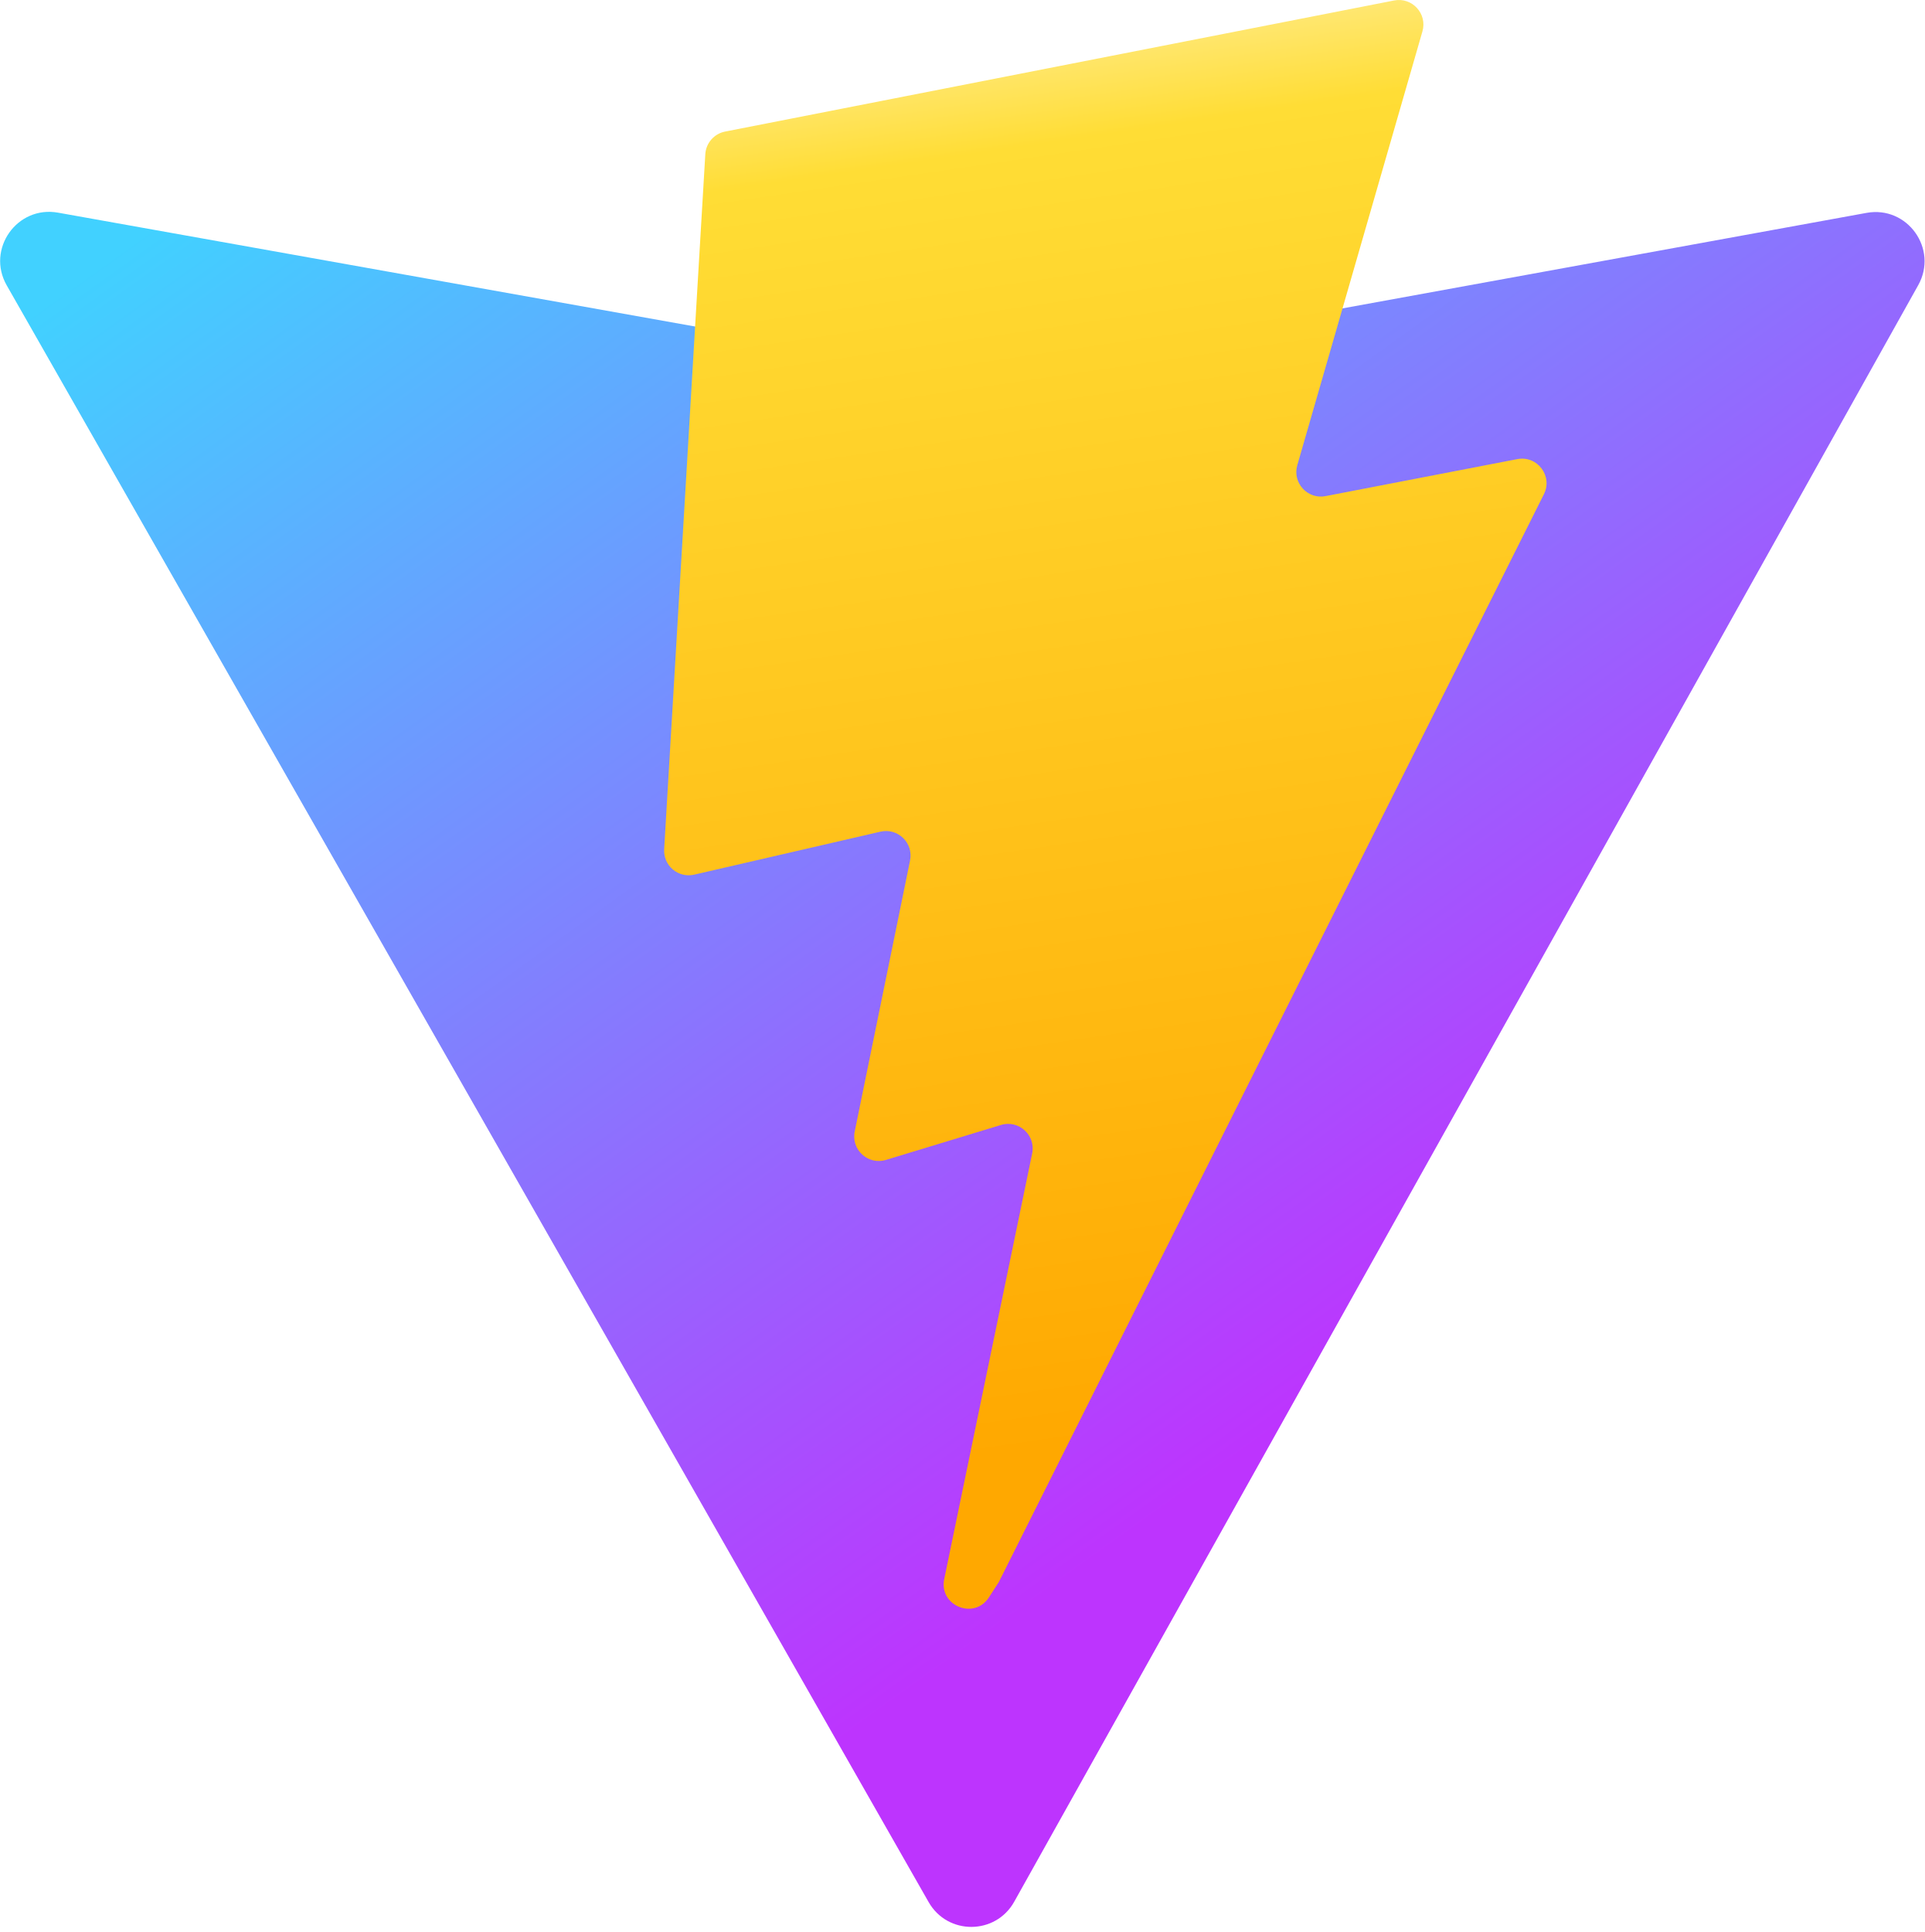
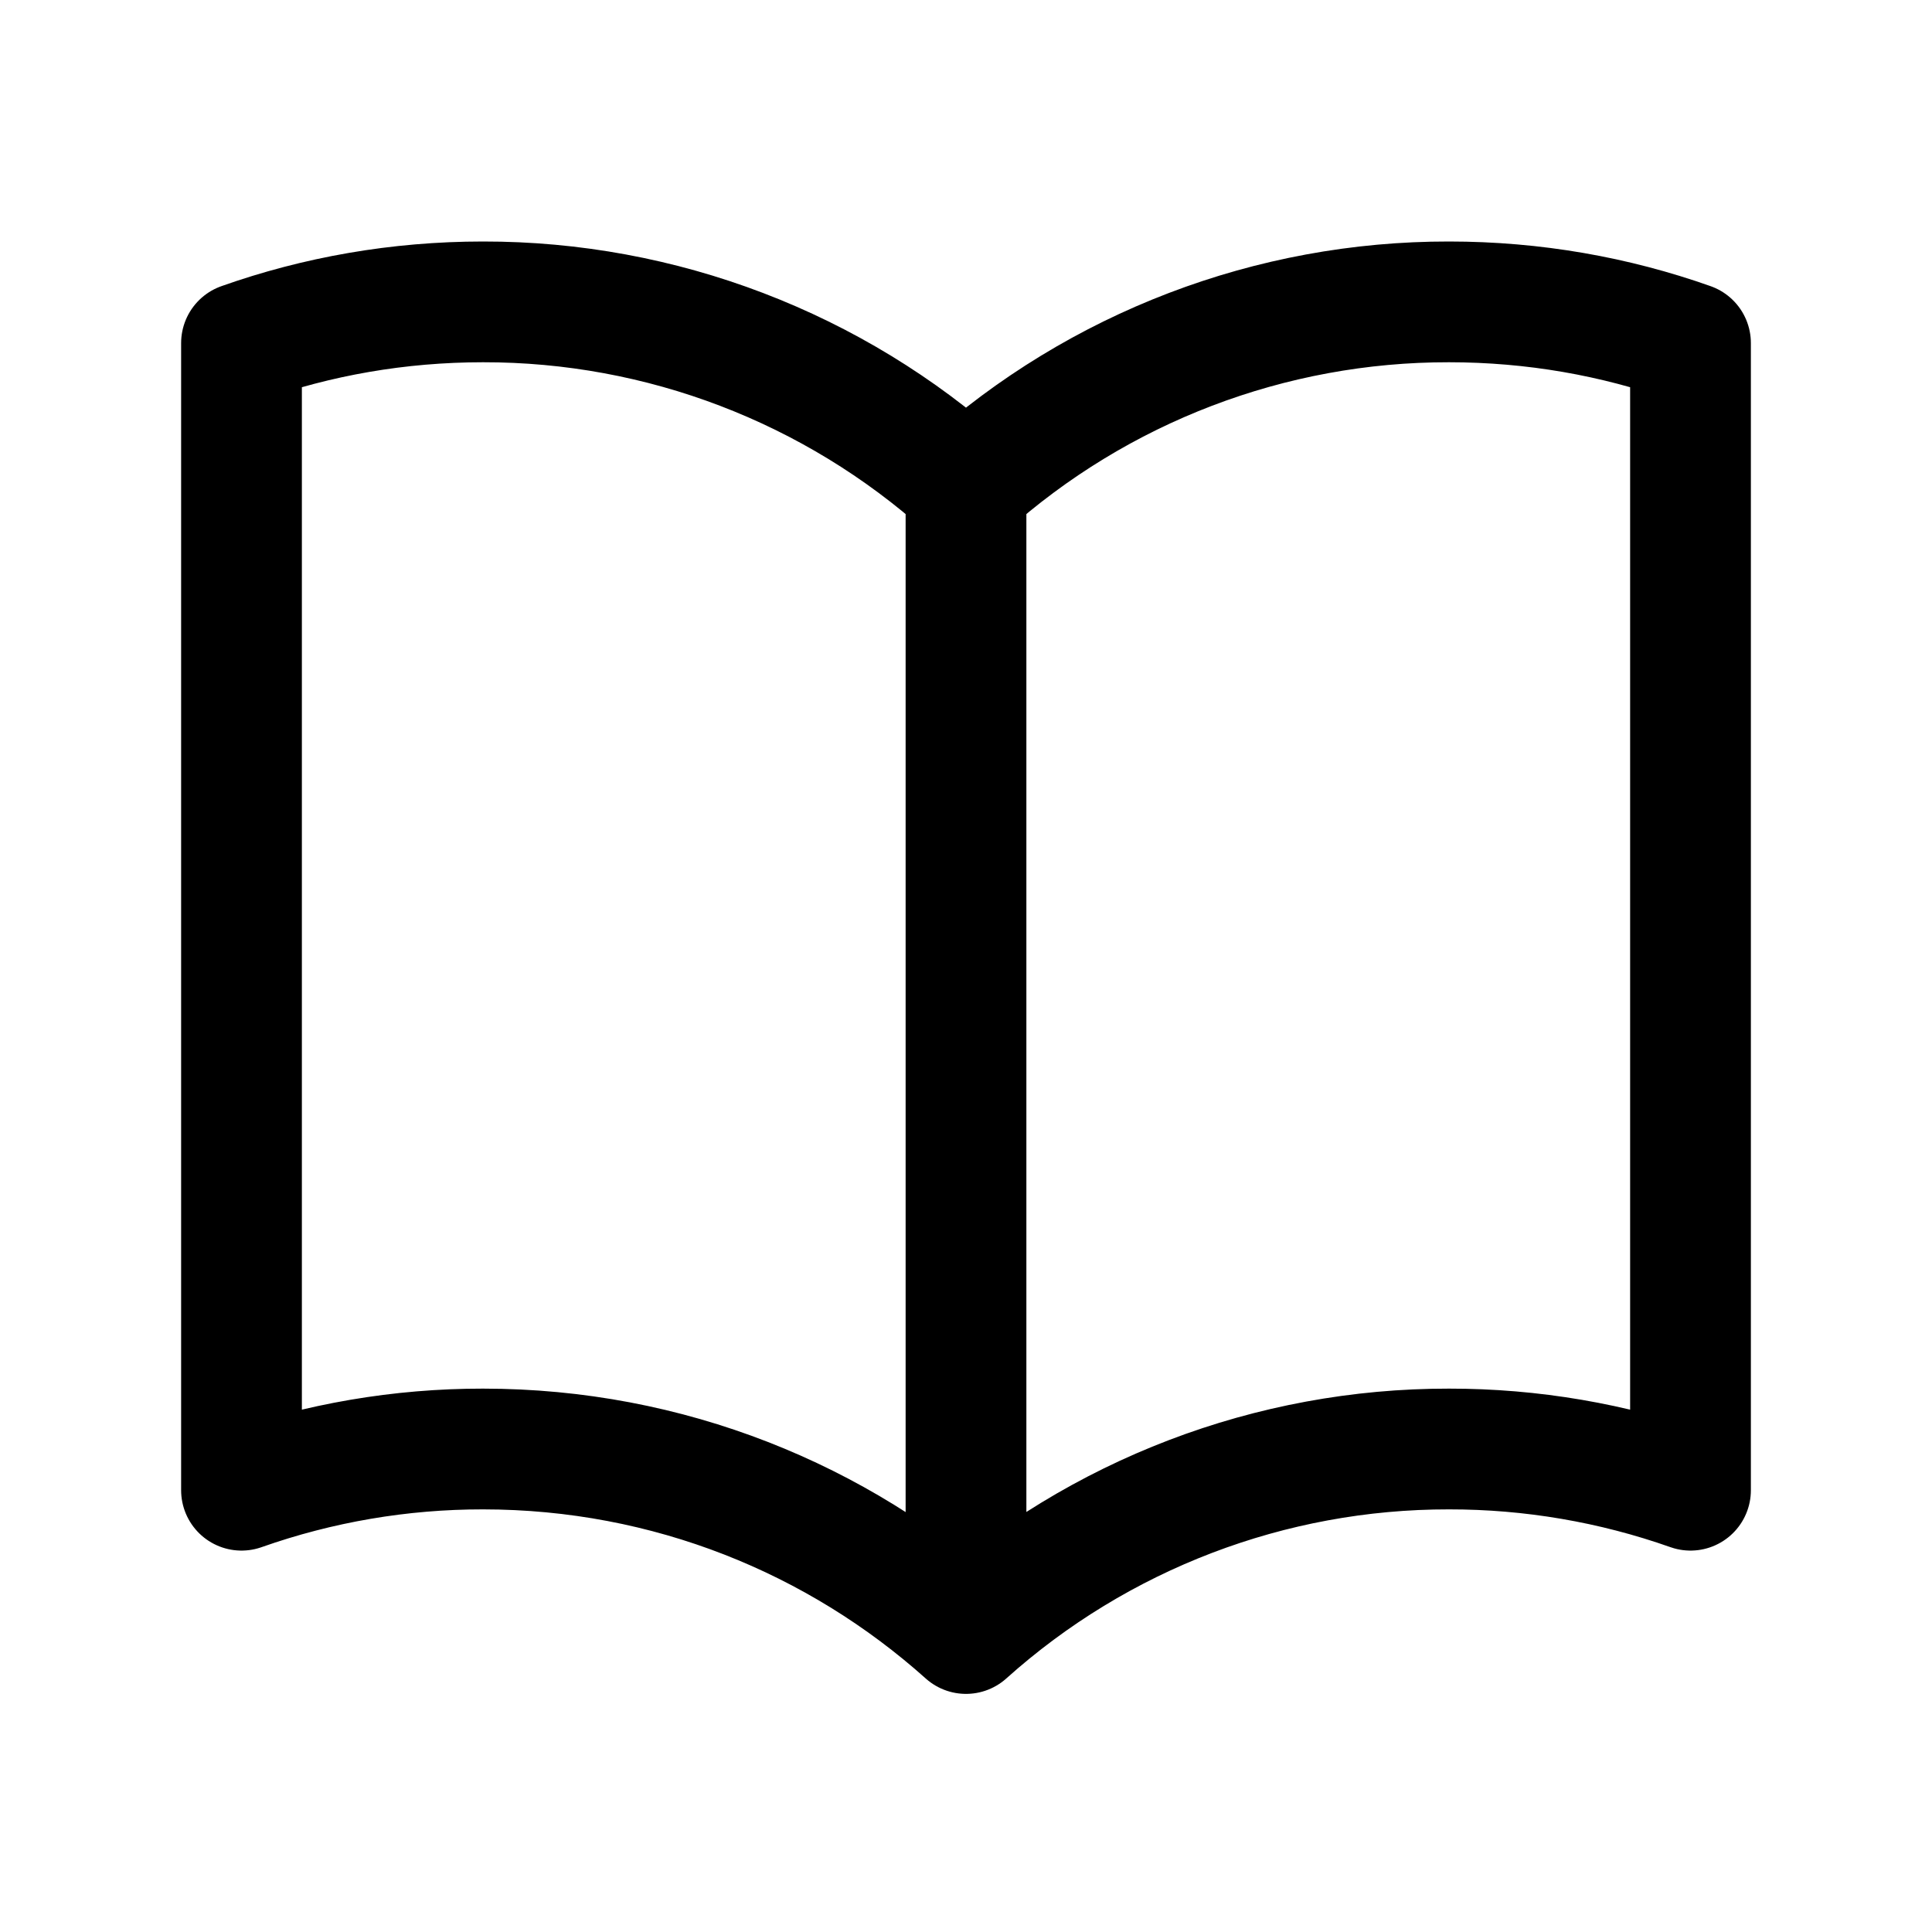
- <svg xmlns="http://www.w3.org/2000/svg" aria-hidden="true" role="img" class="iconify iconify--logos" width="31.88" height="32" preserveAspectRatio="xMidYMid meet" viewBox="0 0 256 257">
-   <defs>
-     <linearGradient id="IconifyId1813088fe1fbc01fb466" x1="-.828%" x2="57.636%" y1="7.652%" y2="78.411%">
-       <stop offset="0%" stop-color="#41D1FF" />
-       <stop offset="100%" stop-color="#BD34FE" />
-     </linearGradient>
-     <linearGradient id="IconifyId1813088fe1fbc01fb467" x1="43.376%" x2="50.316%" y1="2.242%" y2="89.03%">
-       <stop offset="0%" stop-color="#FFEA83" />
-       <stop offset="8.333%" stop-color="#FFDD35" />
-       <stop offset="100%" stop-color="#FFA800" />
-     </linearGradient>
-   </defs>
-   <path fill="url(#IconifyId1813088fe1fbc01fb466)" d="M255.153 37.938L134.897 252.976c-2.483 4.44-8.862 4.466-11.382.048L.875 37.958c-2.746-4.814 1.371-10.646 6.827-9.67l120.385 21.517a6.537 6.537 0 0 0 2.322-.004l117.867-21.483c5.438-.991 9.574 4.796 6.877 9.62Z" />
-   <path fill="url(#IconifyId1813088fe1fbc01fb467)" d="M185.432.063L96.44 17.501a3.268 3.268 0 0 0-2.634 3.014l-5.474 92.456a3.268 3.268 0 0 0 3.997 3.378l24.777-5.718c2.318-.535 4.413 1.507 3.936 3.838l-7.361 36.047c-.495 2.426 1.782 4.5 4.151 3.78l15.304-4.649c2.372-.72 4.652 1.36 4.15 3.788l-11.698 56.621c-.732 3.542 3.979 5.473 5.943 2.437l1.313-2.028l72.516-144.72c1.215-2.423-.88-5.186-3.54-4.672l-25.505 4.922c-2.396.462-4.435-1.77-3.759-4.114l16.646-57.705c.677-2.35-1.37-4.583-3.769-4.113Z" />
+ <svg xmlns="http://www.w3.org/2000/svg" fill="none" viewBox="0 0 24 24" stroke-width="1.5" stroke="currentColor" class="size-6">
+   <path stroke-linecap="round" stroke-linejoin="round" d="M12 6.042A8.967 8.967 0 0 0 6 3.75c-1.052 0-2.062.18-3 .512v14.25A8.987 8.987 0 0 1 6 18c2.305 0 4.408.867 6 2.292m0-14.25a8.966 8.966 0 0 1 6-2.292c1.052 0 2.062.18 3 .512v14.25A8.987 8.987 0 0 0 18 18a8.967 8.967 0 0 0-6 2.292m0-14.25v14.25" />
</svg>
